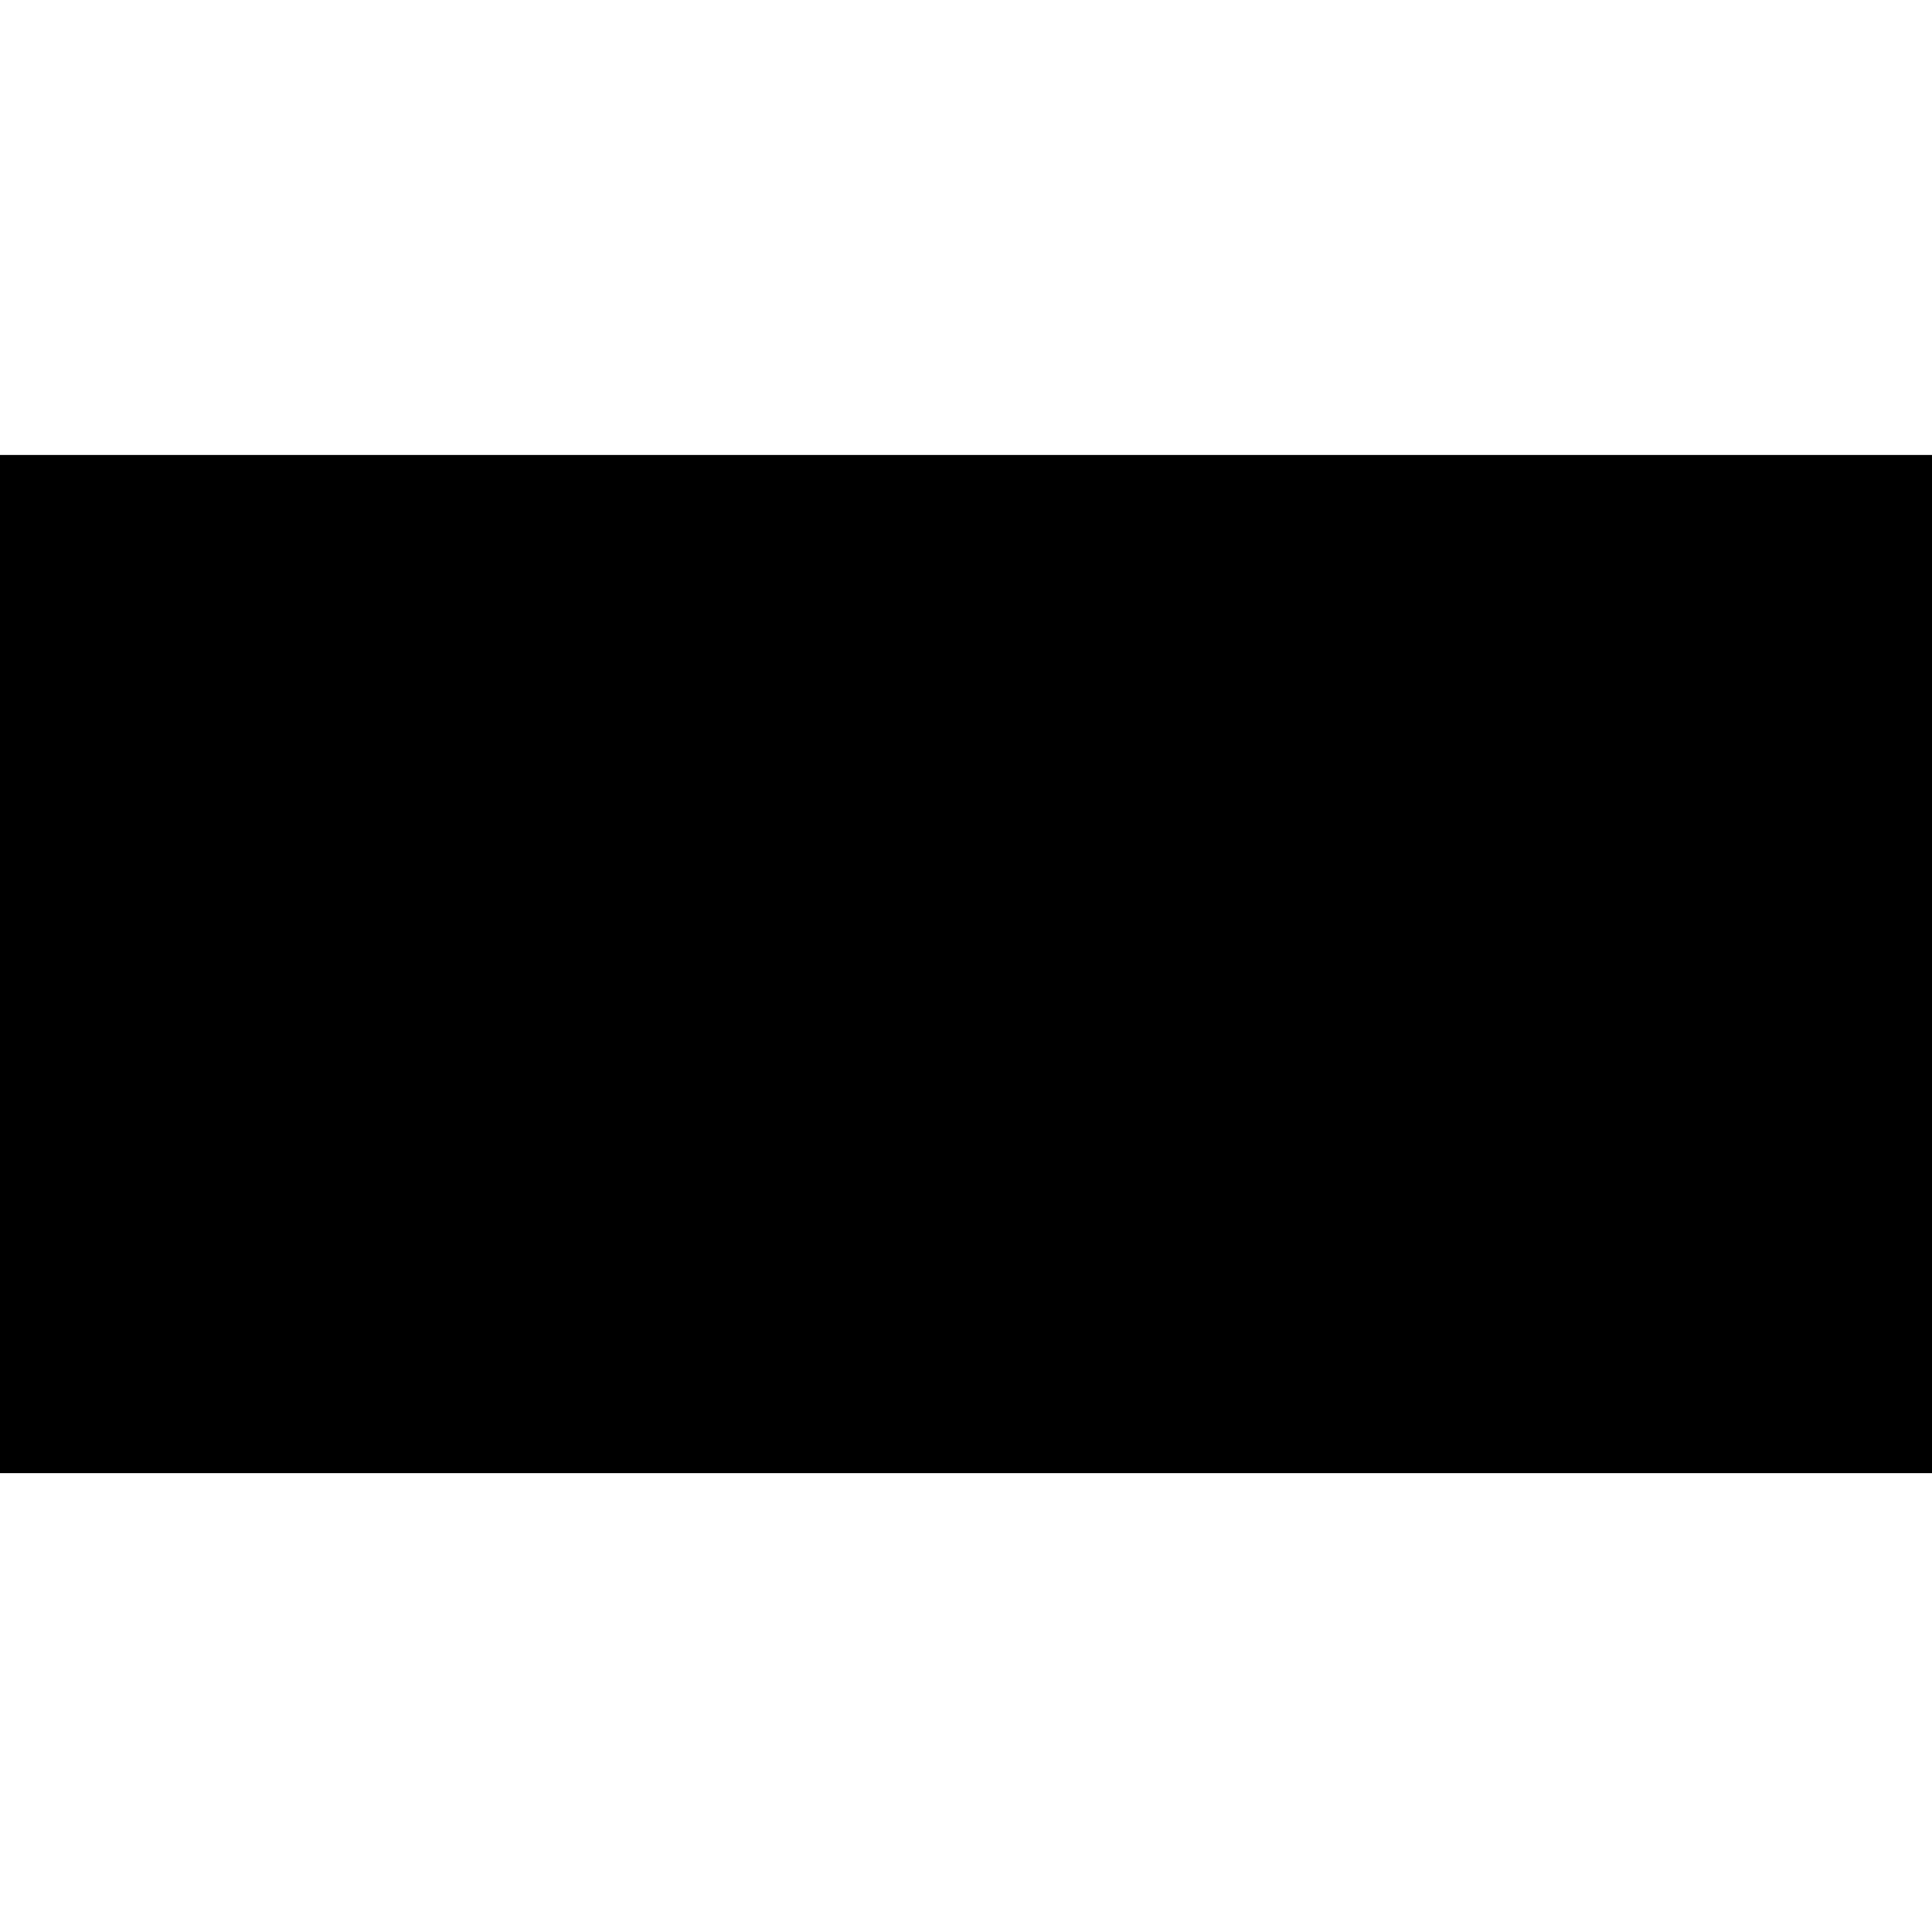
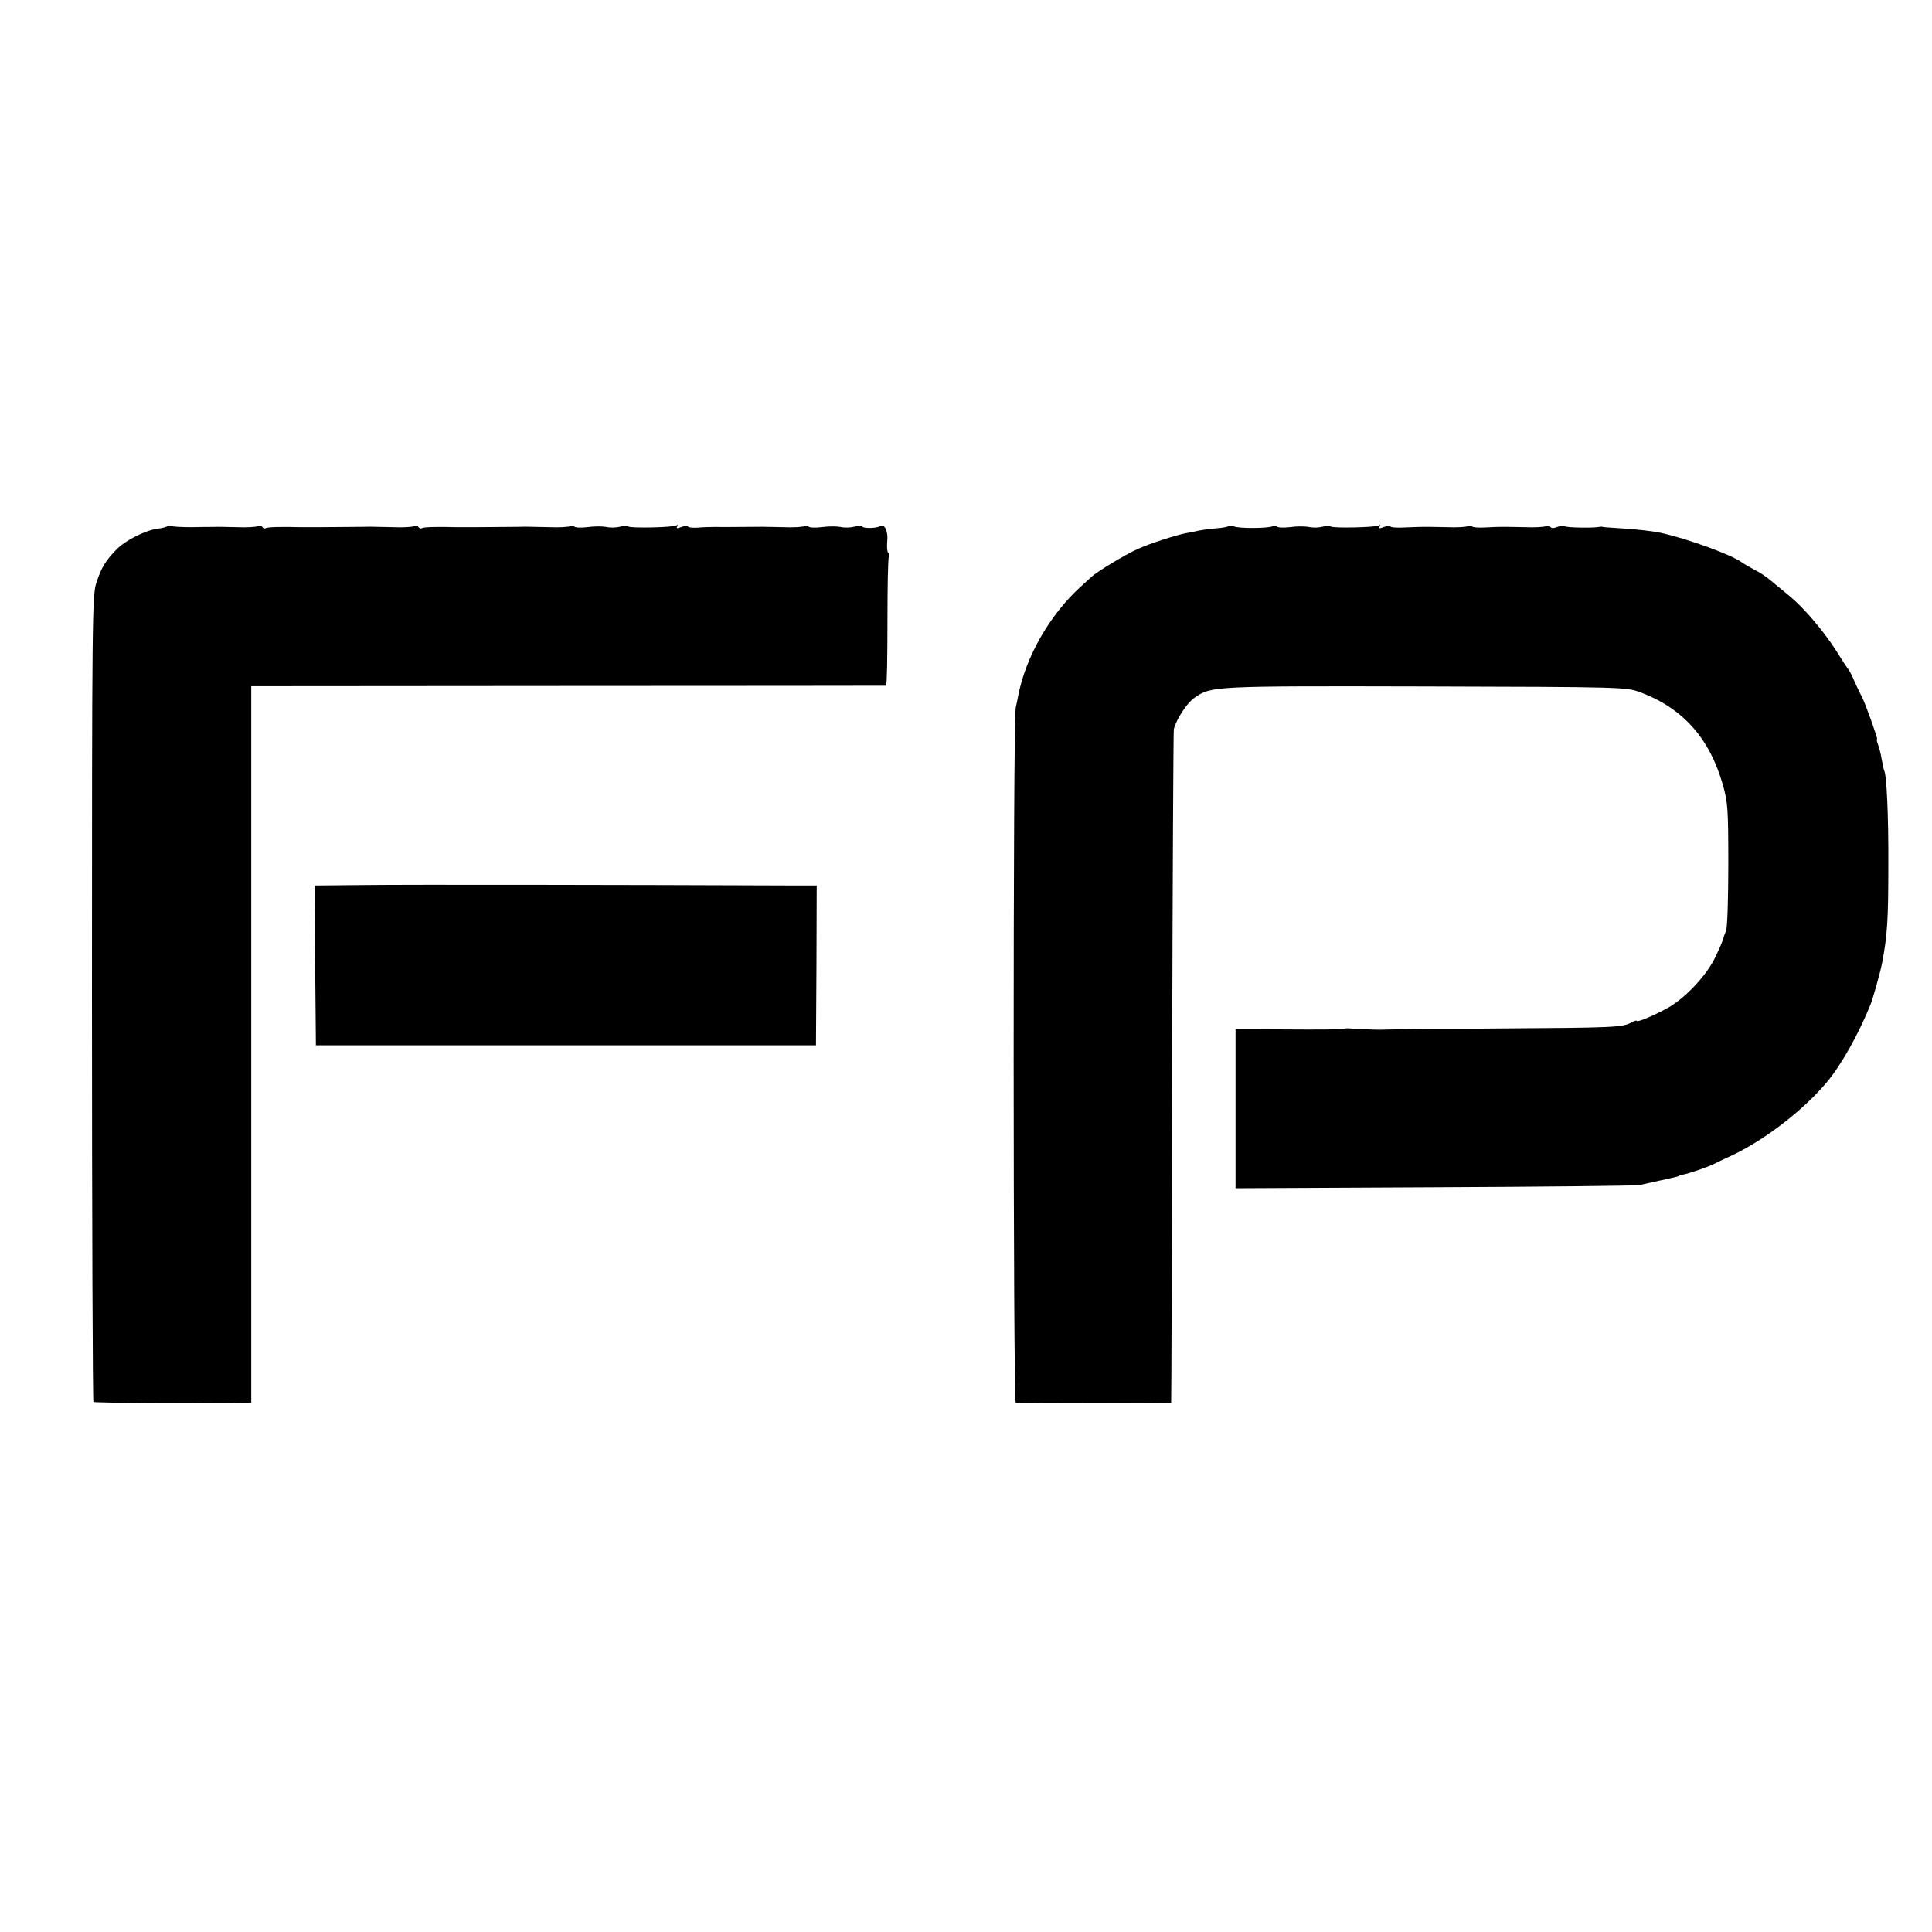
- <svg xmlns="http://www.w3.org/2000/svg" version="1.0" width="501pt" height="501pt" viewBox="0 0 501 501" preserveAspectRatio="xMidYMid meet">
-   <g transform="translate(0,501) scale(0.1,-0.1)" fill="#000000" stroke="none">
-     <path d="M0 2510 l0 -1320 2505 0 2505 0 0 1320 0 1320 -2505 0 -2505 0 0 -1320z" />
+ <svg xmlns="http://www.w3.org/2000/svg" version="1.0" width="792pt" height="792pt" viewBox="0 0 792 792" preserveAspectRatio="xMidYMid meet">
+   <g transform="translate(0,792) scale(0.1,-0.1)" fill="#000000" stroke="none">
+     <path d="M686 5763 c-3 -3 -20 -8 -38 -10 -48 -5 -133 -47 -170 -85 -44 -45 -62 -73 -83 -137 -17 -51 -18 -148 -18 -1703 0 -907 3 -1651 6 -1655 5 -4 396 -7 605 -4 l42 1 0 1469 0 1468 1298 1 c713 0 1300 1 1304 1 4 1 6 117 6 260 0 142 2 263 6 269 3 6 2 13 -3 16 -4 3 -6 24 -4 46 5 42 -11 75 -30 63 -14 -9 -68 -10 -73 -1 -2 3 -17 3 -32 -1 -15 -4 -40 -5 -57 -1 -16 3 -52 3 -78 -1 -26 -3 -50 -2 -53 3 -3 5 -10 5 -17 1 -6 -3 -45 -6 -86 -4 -82 2 -86 2 -176 1 -33 0 -78 -1 -100 0 -22 0 -57 -1 -77 -3 -21 -1 -38 1 -38 5 0 4 -12 3 -26 -2 -18 -7 -23 -7 -18 2 4 6 3 8 -4 4 -14 -8 -189 -12 -197 -4 -4 3 -19 3 -33 -1 -15 -4 -40 -5 -57 -1 -16 3 -52 3 -78 -1 -26 -3 -50 -2 -53 3 -3 5 -10 5 -17 1 -6 -3 -45 -6 -86 -4 -42 1 -85 2 -96 2 -23 -1 -110 -1 -205 -2 -36 0 -72 0 -80 0 -72 2 -133 1 -140 -4 -5 -3 -11 -1 -15 5 -4 6 -11 7 -18 3 -6 -3 -45 -6 -86 -4 -42 1 -85 2 -96 2 -23 -1 -110 -1 -205 -2 -36 0 -72 0 -80 0 -72 2 -133 1 -140 -4 -5 -3 -11 -1 -15 5 -4 6 -11 7 -18 3 -6 -3 -45 -6 -86 -4 -42 1 -85 2 -96 1 -11 0 -53 0 -92 -1 -40 0 -77 2 -81 5 -5 3 -12 3 -16 -1z" />
+     <path d="M5037 5764 c-3 -4 -27 -8 -54 -10 -26 -2 -59 -7 -73 -10 -14 -3 -36 -8 -50 -10 -40 -8 -141 -40 -195 -64 -46 -20 -165 -91 -191 -115 -6 -5 -26 -24 -45 -41 -127 -116 -224 -287 -255 -446 -2 -13 -7 -34 -10 -48 -12 -45 -11 -2850 0 -2851 61 -3 636 -3 637 1 1 3 3 622 4 1375 2 754 5 1377 7 1386 10 40 54 108 85 129 69 48 77 48 948 46 807 -2 821 -3 877 -23 175 -65 285 -187 340 -378 21 -74 23 -99 23 -330 0 -137 -4 -259 -9 -270 -5 -11 -10 -26 -12 -33 -1 -7 -15 -40 -32 -75 -34 -72 -116 -161 -187 -204 -53 -31 -135 -66 -135 -58 0 3 -10 1 -21 -6 -39 -21 -72 -22 -549 -25 -261 -2 -477 -4 -480 -5 -6 -1 -98 3 -125 5 -11 1 -23 1 -28 -2 -4 -2 -105 -3 -225 -2 l-217 1 0 -326 0 -326 815 4 c448 2 827 6 841 9 35 8 142 31 152 34 4 1 8 2 10 4 1 1 9 3 17 5 23 4 107 33 127 44 10 5 45 22 78 37 133 64 289 184 385 299 59 71 128 194 178 317 10 25 40 132 47 168 22 115 26 178 26 405 1 200 -7 370 -17 386 -2 4 -6 24 -10 45 -3 20 -10 48 -15 61 -5 13 -7 23 -4 23 4 0 -50 152 -64 177 -6 10 -18 36 -28 58 -9 22 -21 45 -25 50 -5 6 -27 39 -49 75 -54 84 -132 176 -192 226 -26 21 -62 51 -79 65 -16 14 -46 34 -67 44 -20 11 -43 24 -51 30 -42 31 -223 97 -333 121 -32 7 -103 15 -172 19 -33 2 -62 4 -65 5 -3 2 -9 1 -15 0 -23 -5 -135 -3 -141 3 -3 3 -17 2 -30 -3 -14 -6 -26 -6 -29 1 -4 5 -11 6 -18 2 -6 -3 -45 -6 -86 -4 -103 2 -99 2 -159 -1 -30 -2 -56 0 -59 5 -2 4 -9 4 -16 0 -6 -3 -45 -6 -86 -4 -97 2 -95 2 -169 -1 -34 -2 -62 0 -62 4 0 4 -12 3 -26 -2 -18 -7 -23 -7 -18 2 4 6 3 8 -4 4 -14 -8 -189 -12 -197 -4 -4 3 -19 3 -33 -1 -15 -4 -40 -5 -57 -1 -16 3 -52 3 -78 -1 -26 -3 -50 -2 -53 3 -3 5 -10 5 -17 1 -15 -9 -138 -10 -158 -1 -9 4 -19 5 -22 2z" />
+     <path d="M1502 4292 l-212 -2 2 -328 3 -327 1025 0 1025 0 2 328 1 327 -66 0 c-761 3 -1614 4 -1780 2z" />
  </g>
</svg>
